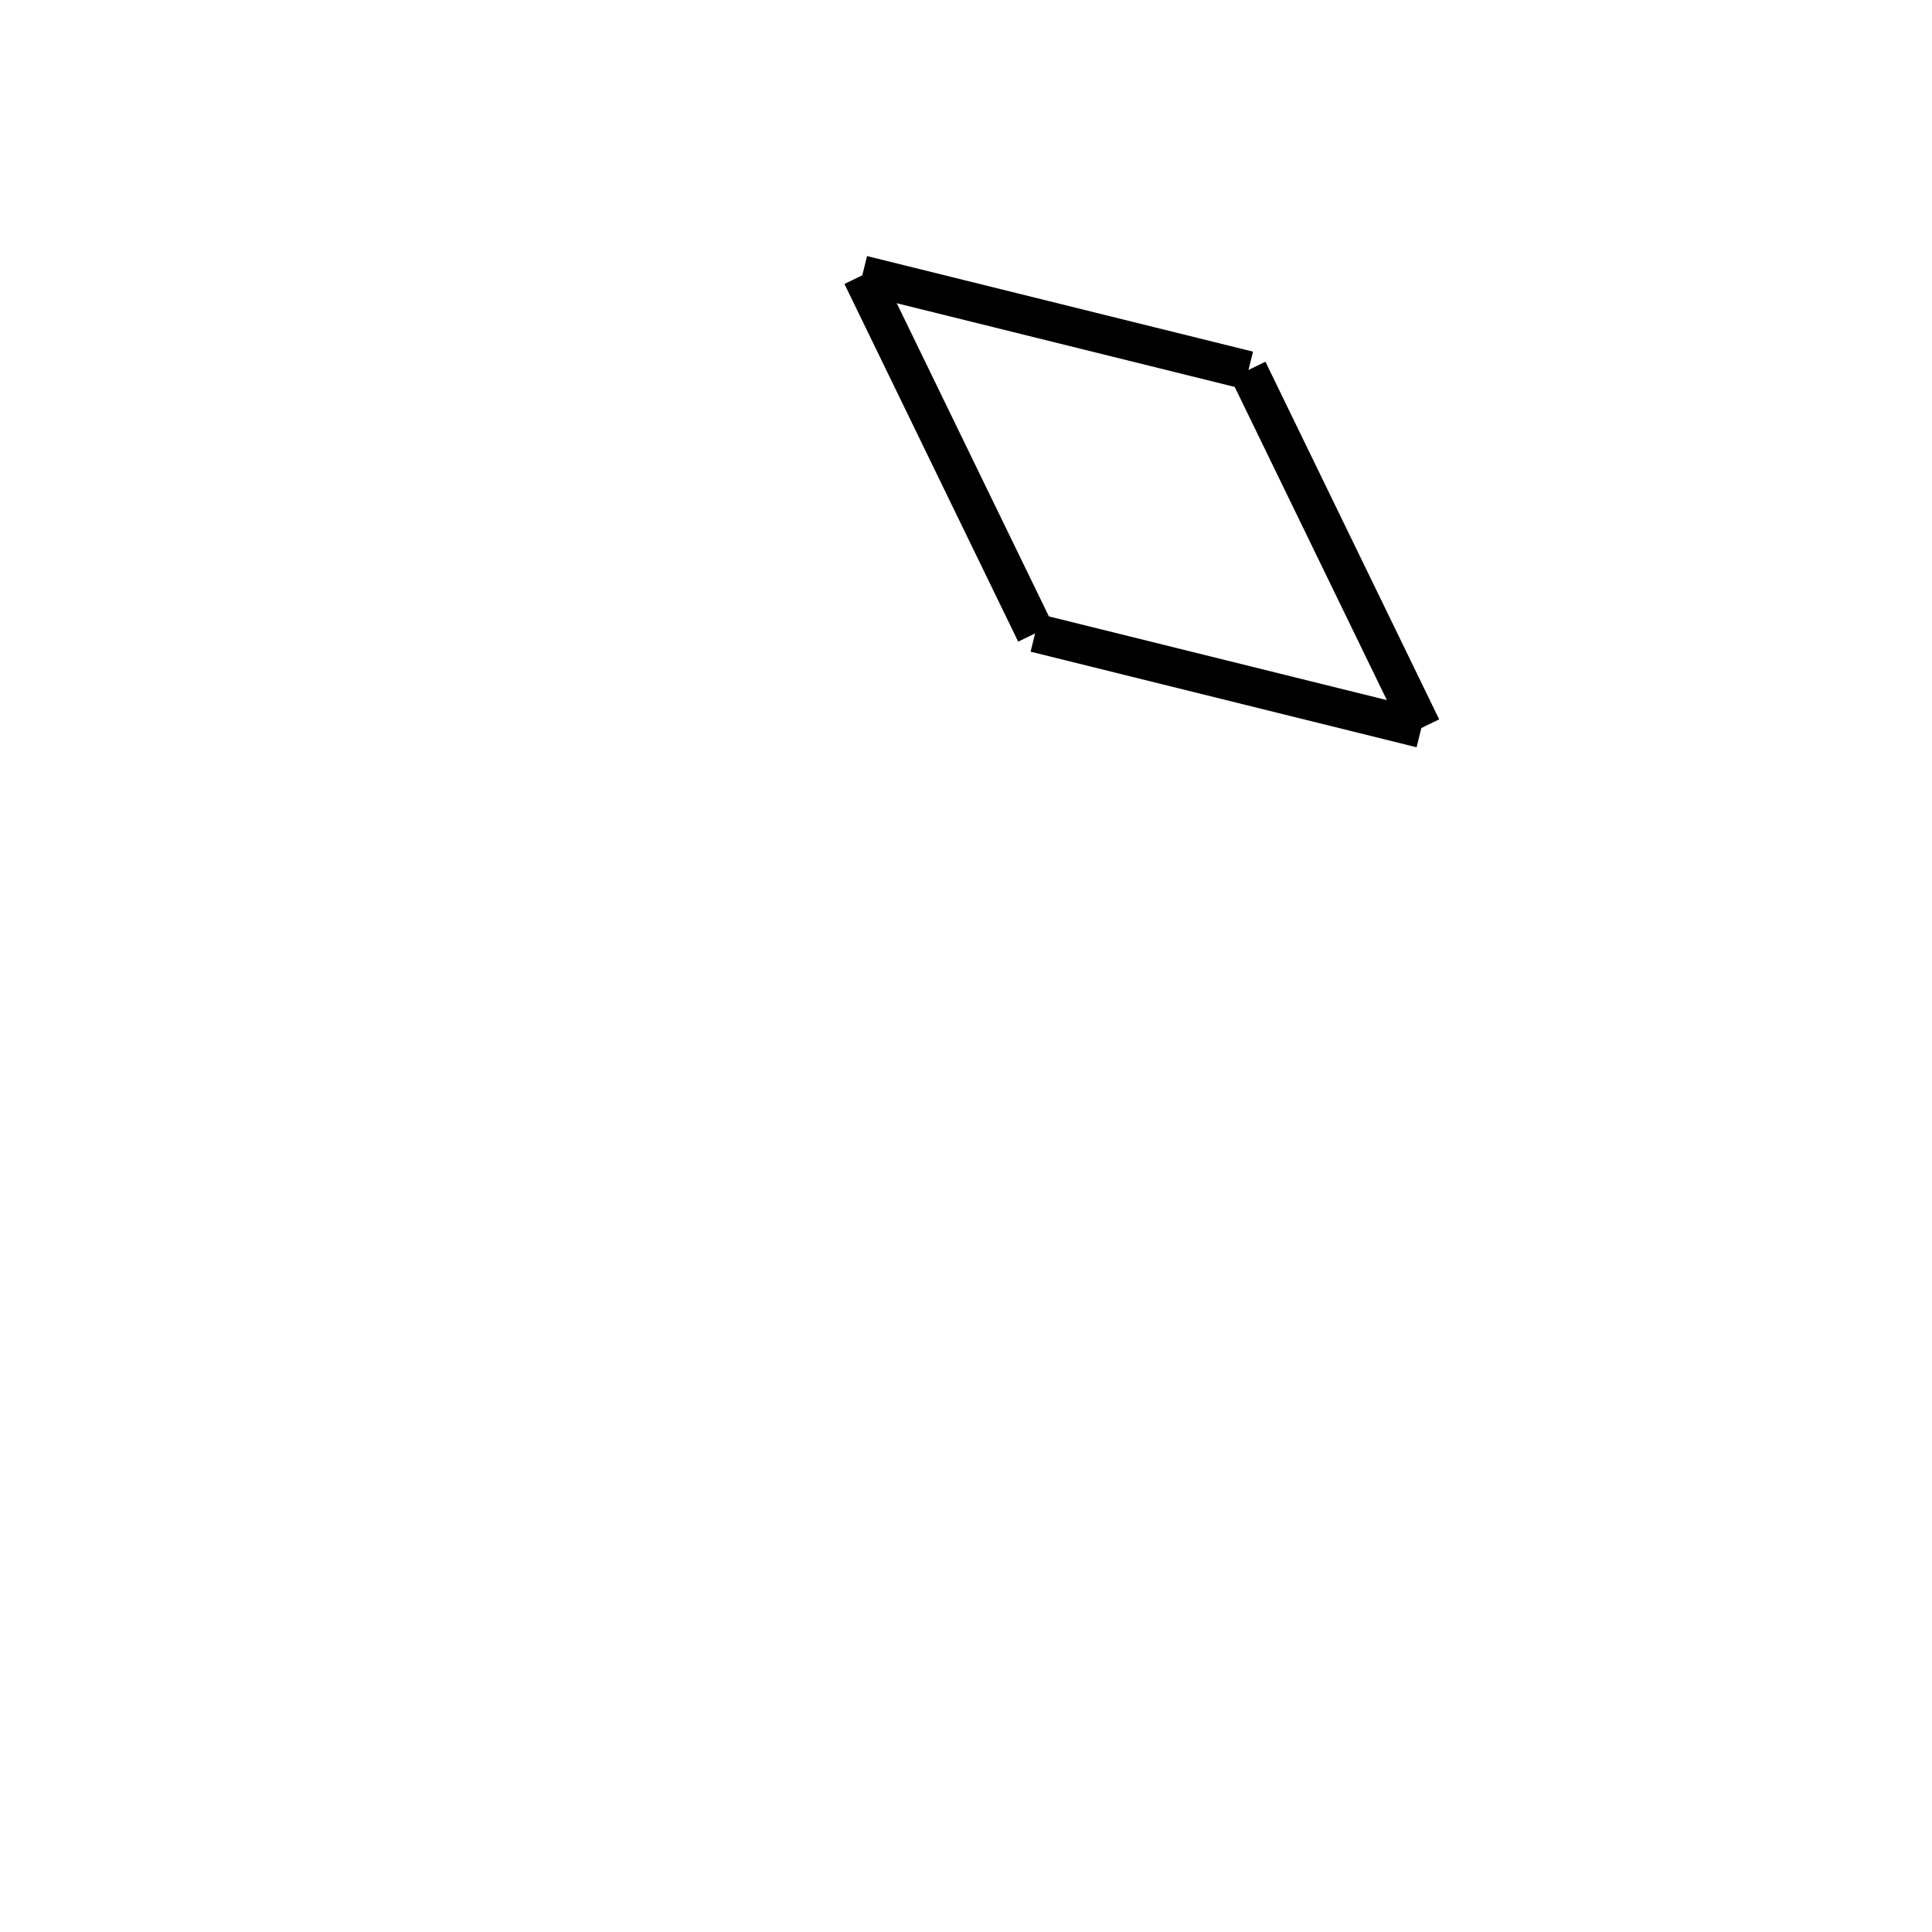
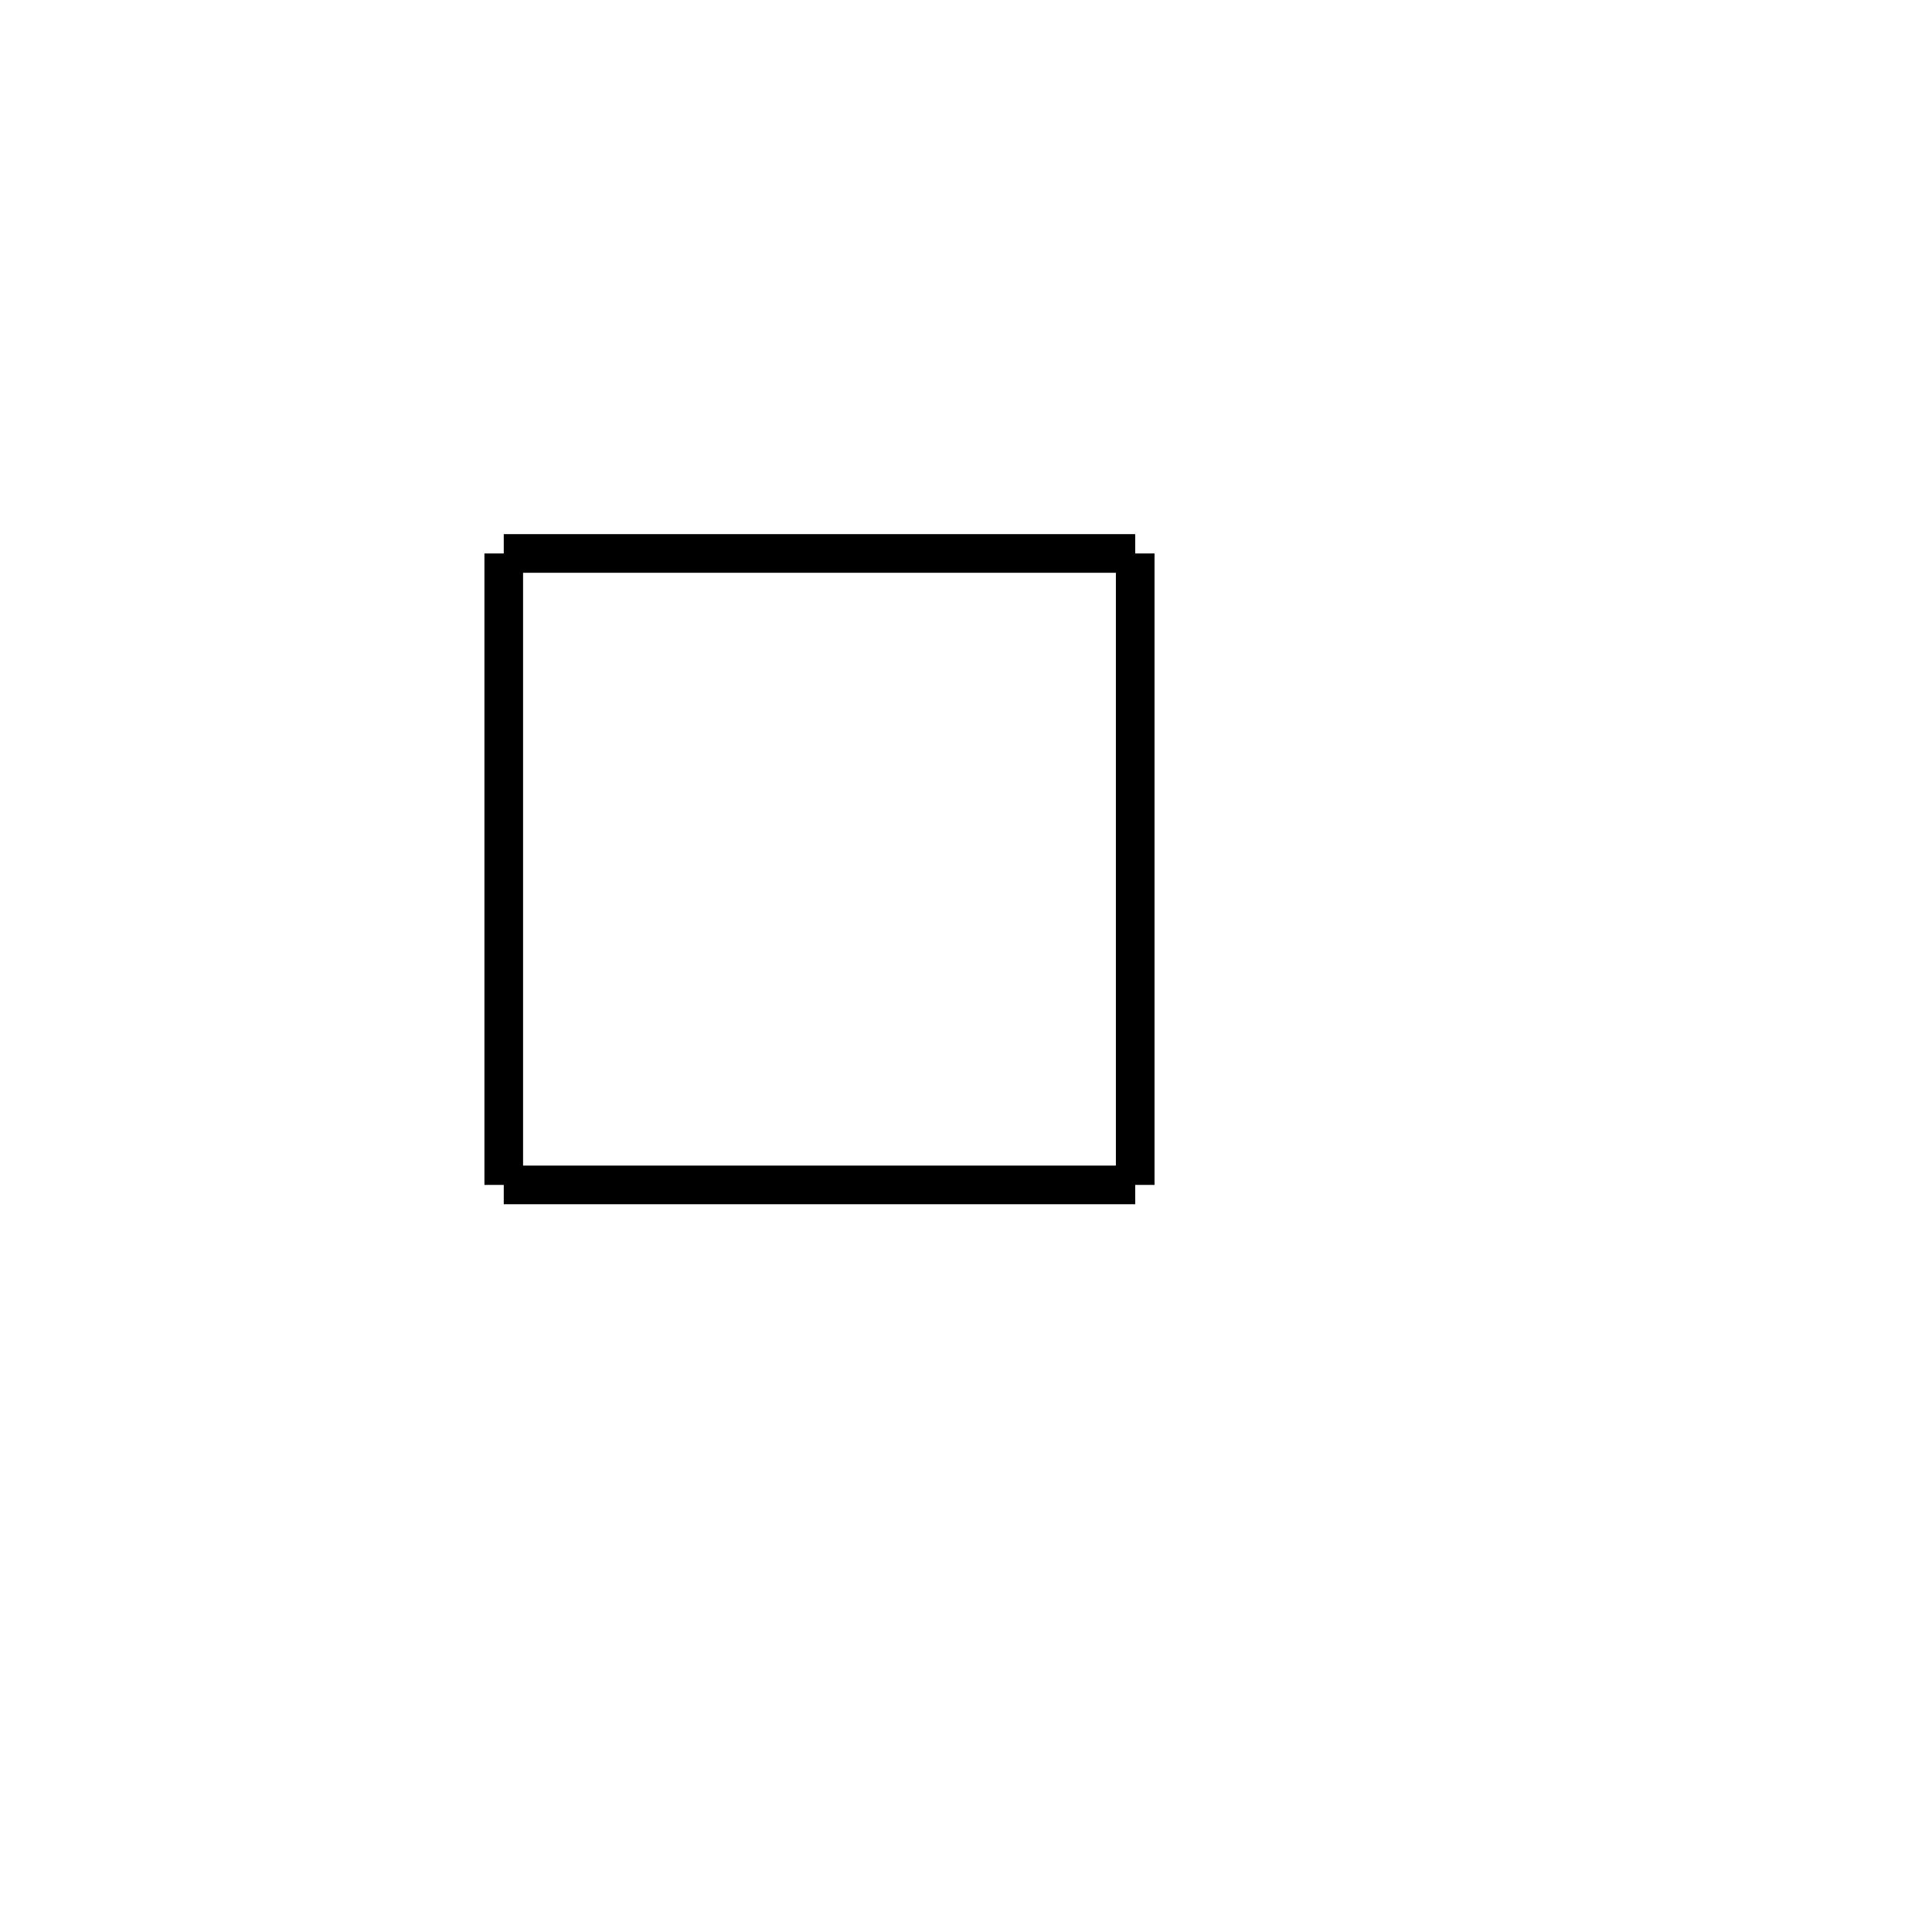
<svg xmlns="http://www.w3.org/2000/svg" height="100" width="100">
  <rect stroke-width="5" stroke="#ffffff" fill="#ffffff" height="100" width="100" y="0" x="0" />
-   <line x1="44.638" y1="14.225" x2="64.616" y2="19.172" stroke-width="2" stroke="black" />
-   <line x1="64.599" y1="19.159" x2="73.592" y2="37.671" stroke-width="2" stroke="black" />
-   <line x1="53.584" y1="32.76" x2="73.562" y2="37.708" stroke-width="2" stroke="black" />
-   <line x1="44.608" y1="14.261" x2="53.601" y2="32.774" stroke-width="2" stroke="black" />
+   <line x1="58.758" y1="28.647" x2="58.758" y2="61.331" stroke-width="2" stroke="black" />
+   <line x1="58.758" y1="61.331" x2="26.074" y2="61.331" stroke-width="2" stroke="black" />
+   <line x1="26.074" y1="28.647" x2="26.074" y2="61.331" stroke-width="2" stroke="black" />
+   <line x1="58.758" y1="28.647" x2="26.074" y2="28.647" stroke-width="2" stroke="black" />
</svg>
